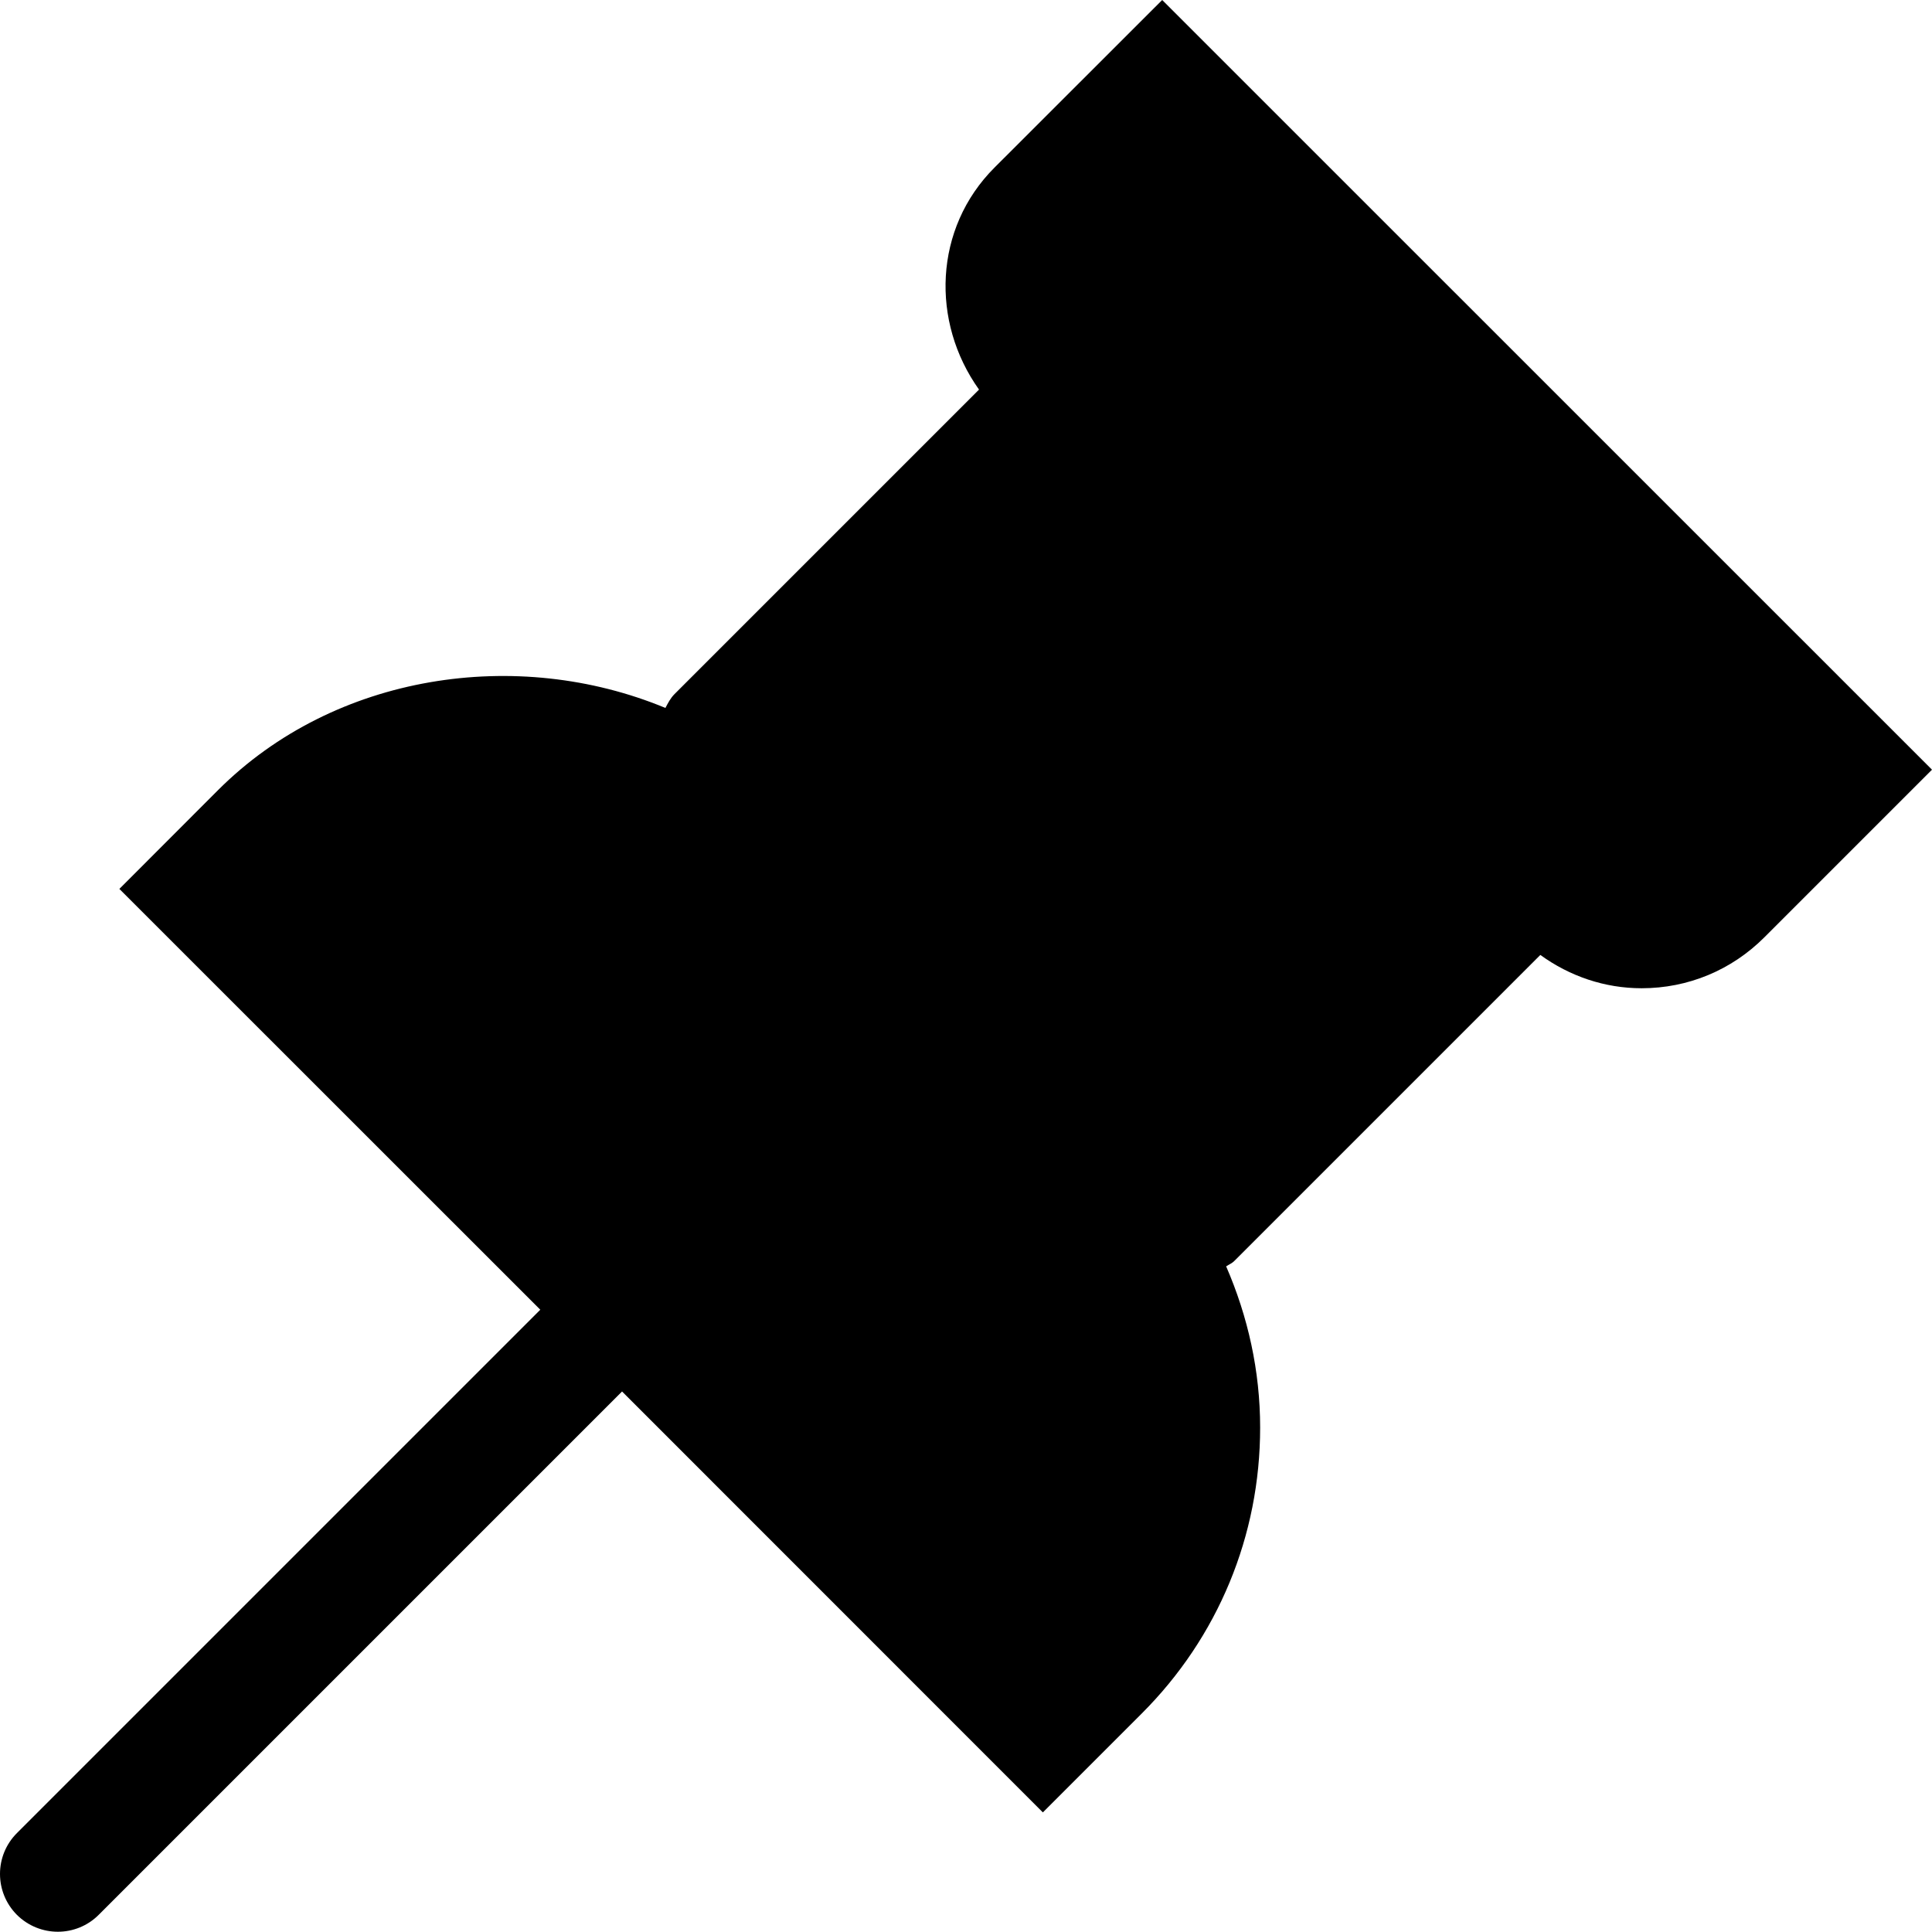
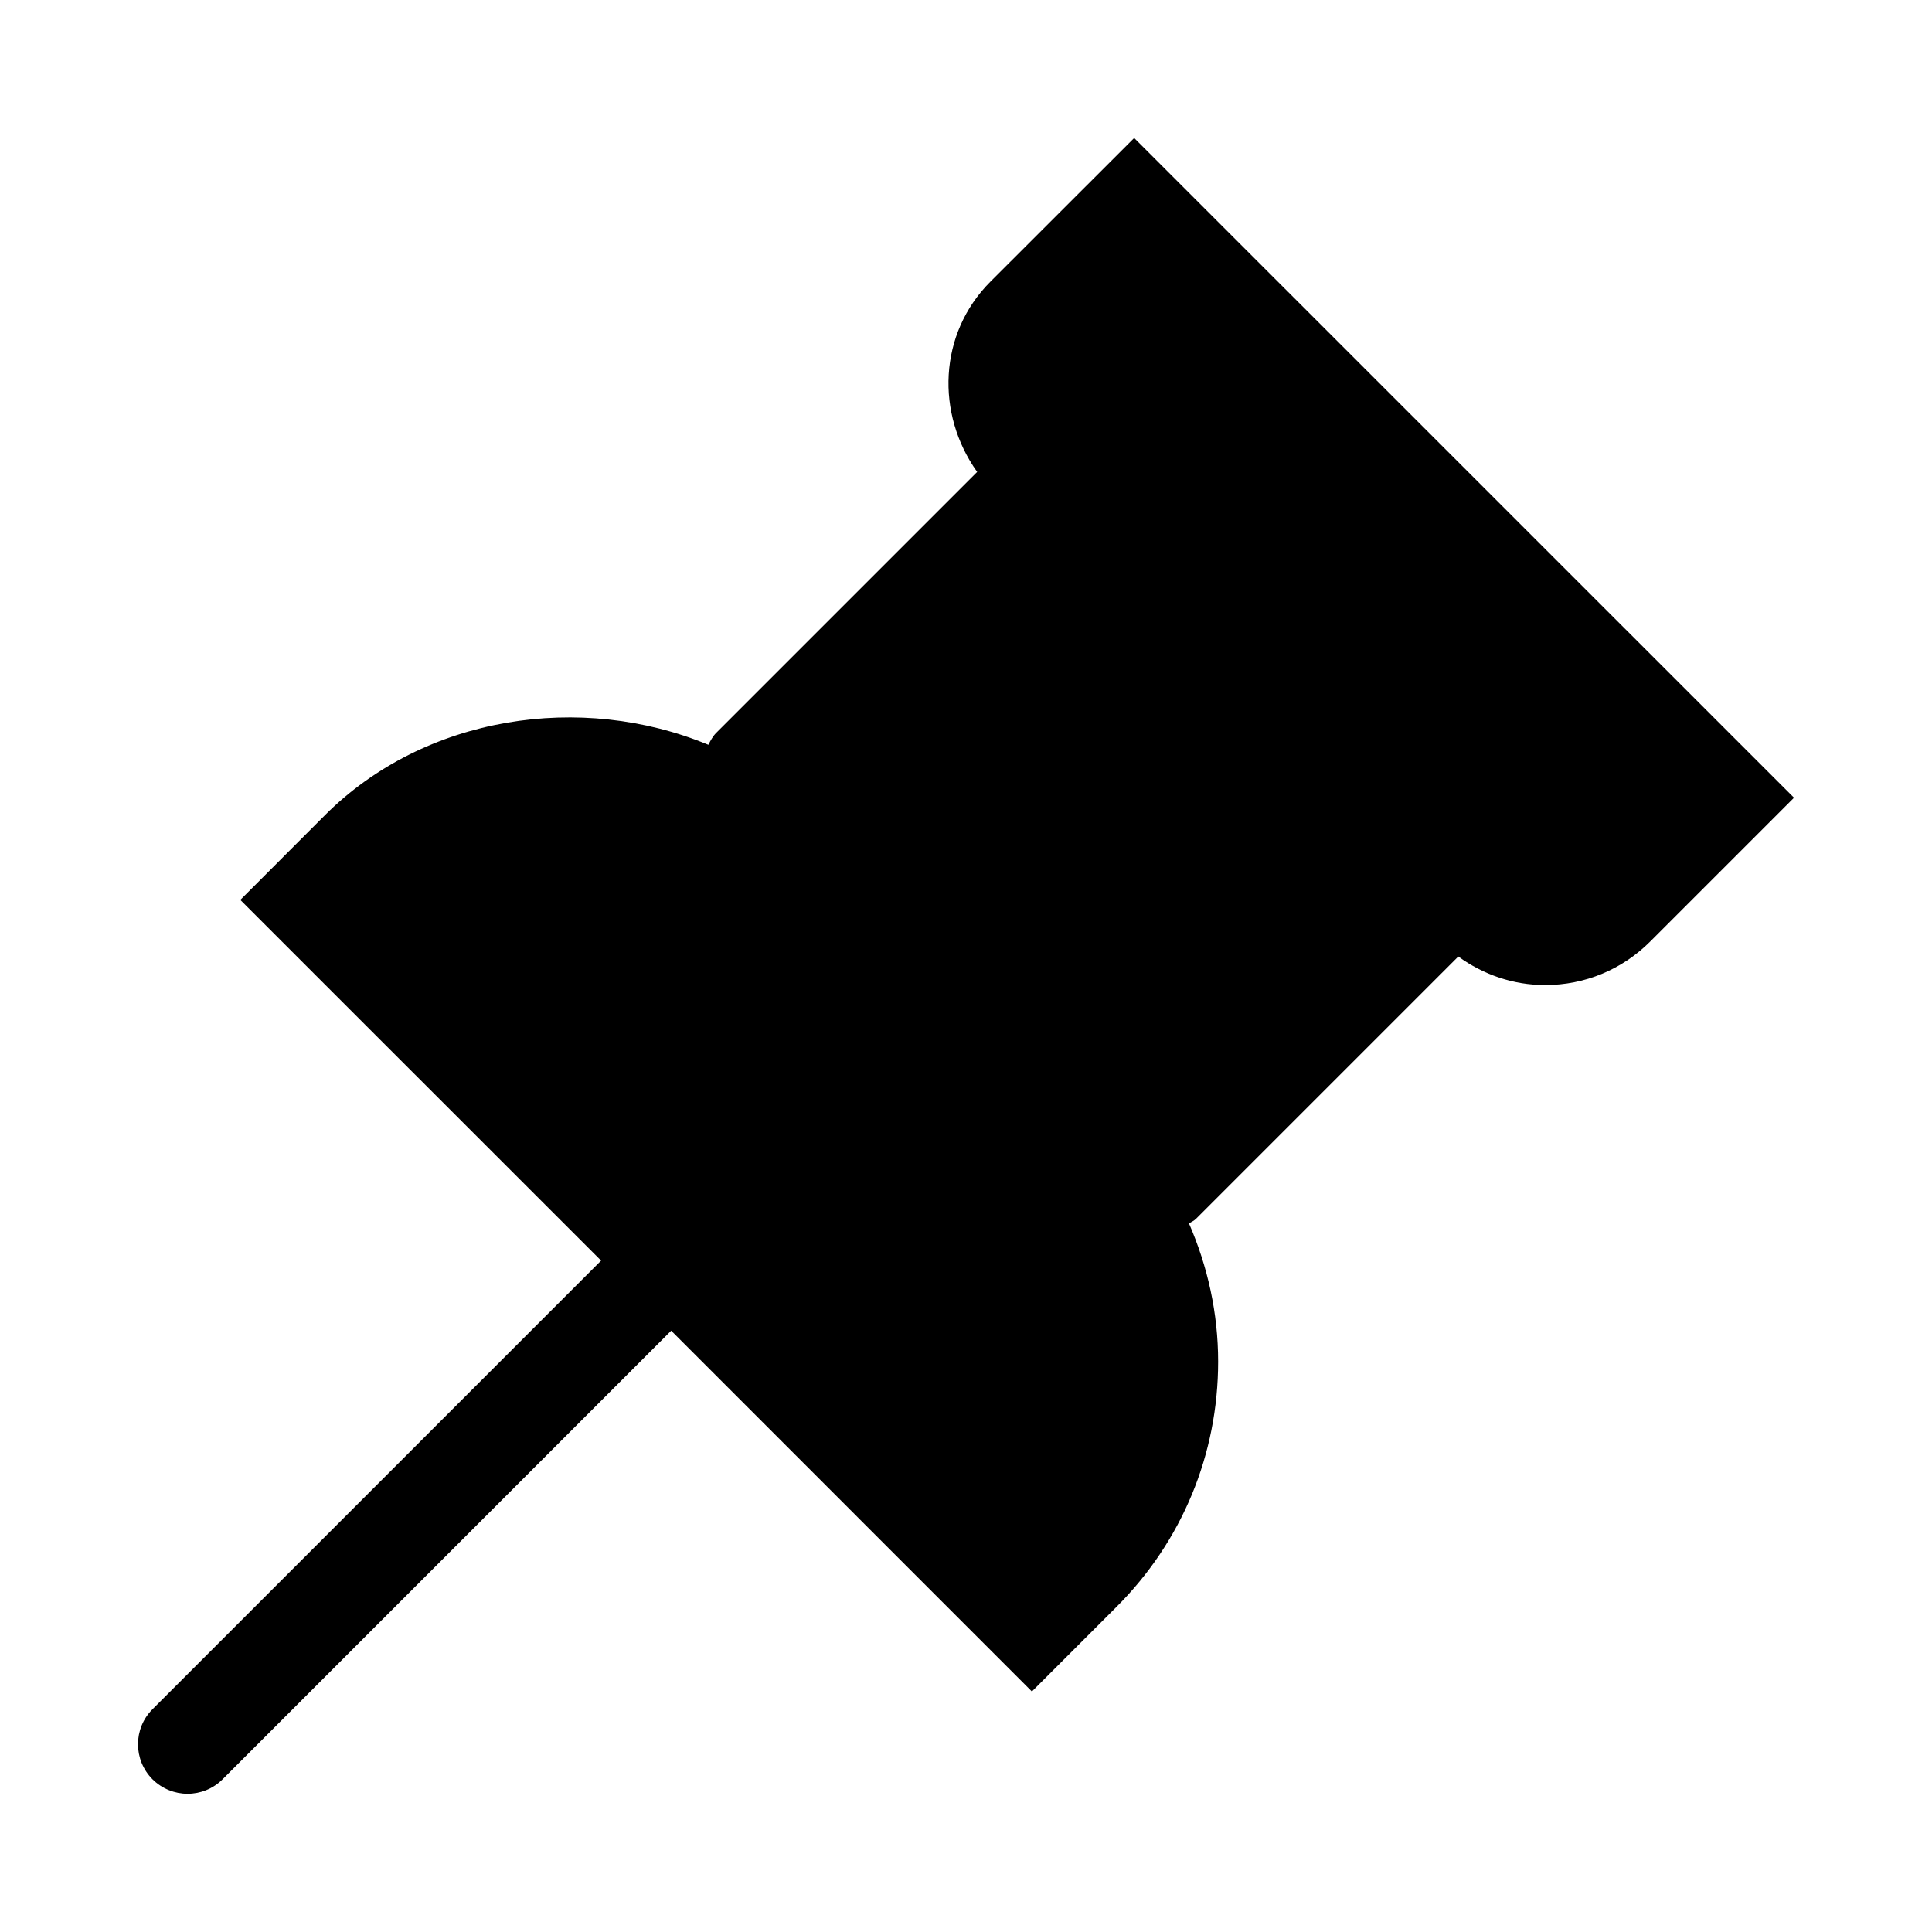
- <svg xmlns="http://www.w3.org/2000/svg" fill="#000000" width="800px" height="800px" viewBox="0 0 1920 1920">
+ <svg xmlns="http://www.w3.org/2000/svg" fill="#000000" width="800px" height="800px" viewBox="-160 -160 2240 2240">
  <path d="M1154.976 0 988.342 166.52c-60.448 60.447-63.436 153.418-15.4 220.646L670.359 689.751c-4.022 4.022-6.55 8.964-9.079 13.79-147.212-61.022-328.671-34.246-444.626 81.709l-98.027 98.141 418.31 418.195-520.129 520.129c-22.41 22.409-22.41 58.724 0 81.248 11.262 11.147 25.972 16.778 40.682 16.778s29.42-5.63 40.567-16.778l520.128-520.129 418.195 418.31 98.142-98.142c75.962-75.847 117.793-176.862 117.793-284.313 0-56.195-12.067-110.208-33.787-160.198 2.758-1.839 5.861-2.988 8.275-5.516l303.963-303.964c29.19 21.145 63.896 33.097 100.67 33.097 46.083 0 89.293-17.928 121.93-50.565L1920 764.909 1154.976 0Z" fill-rule="evenodd" />
</svg>
